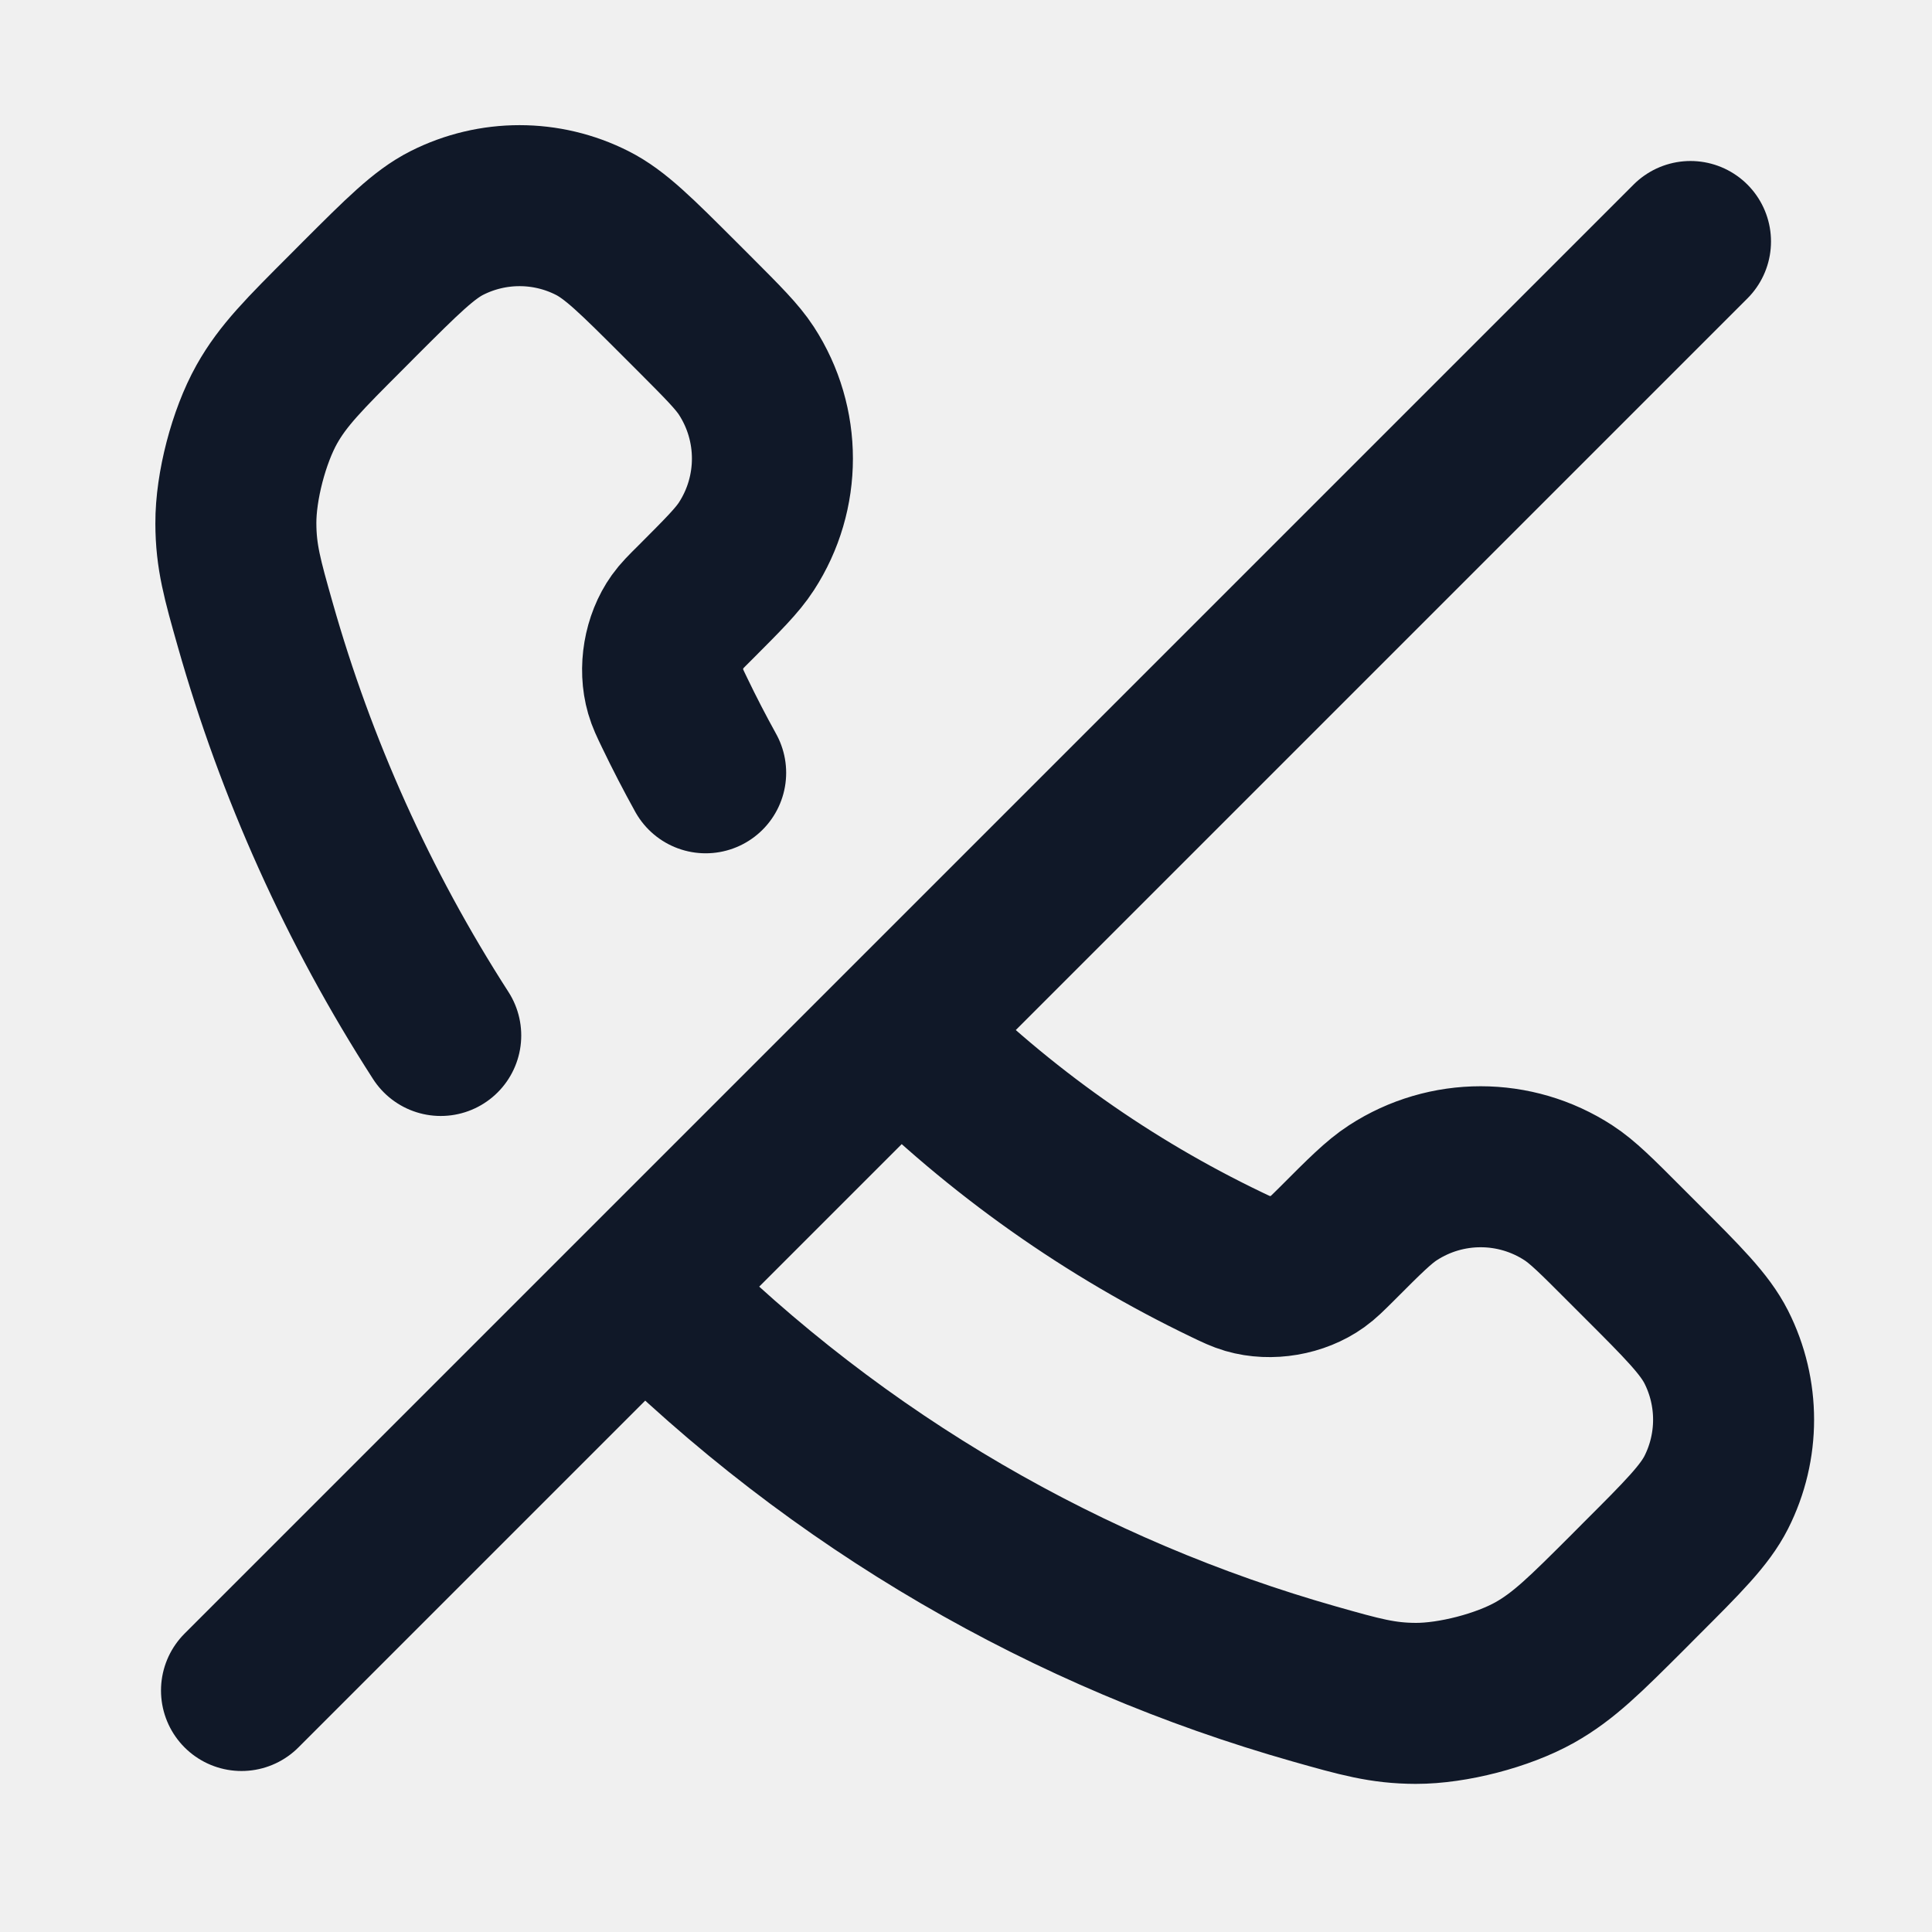
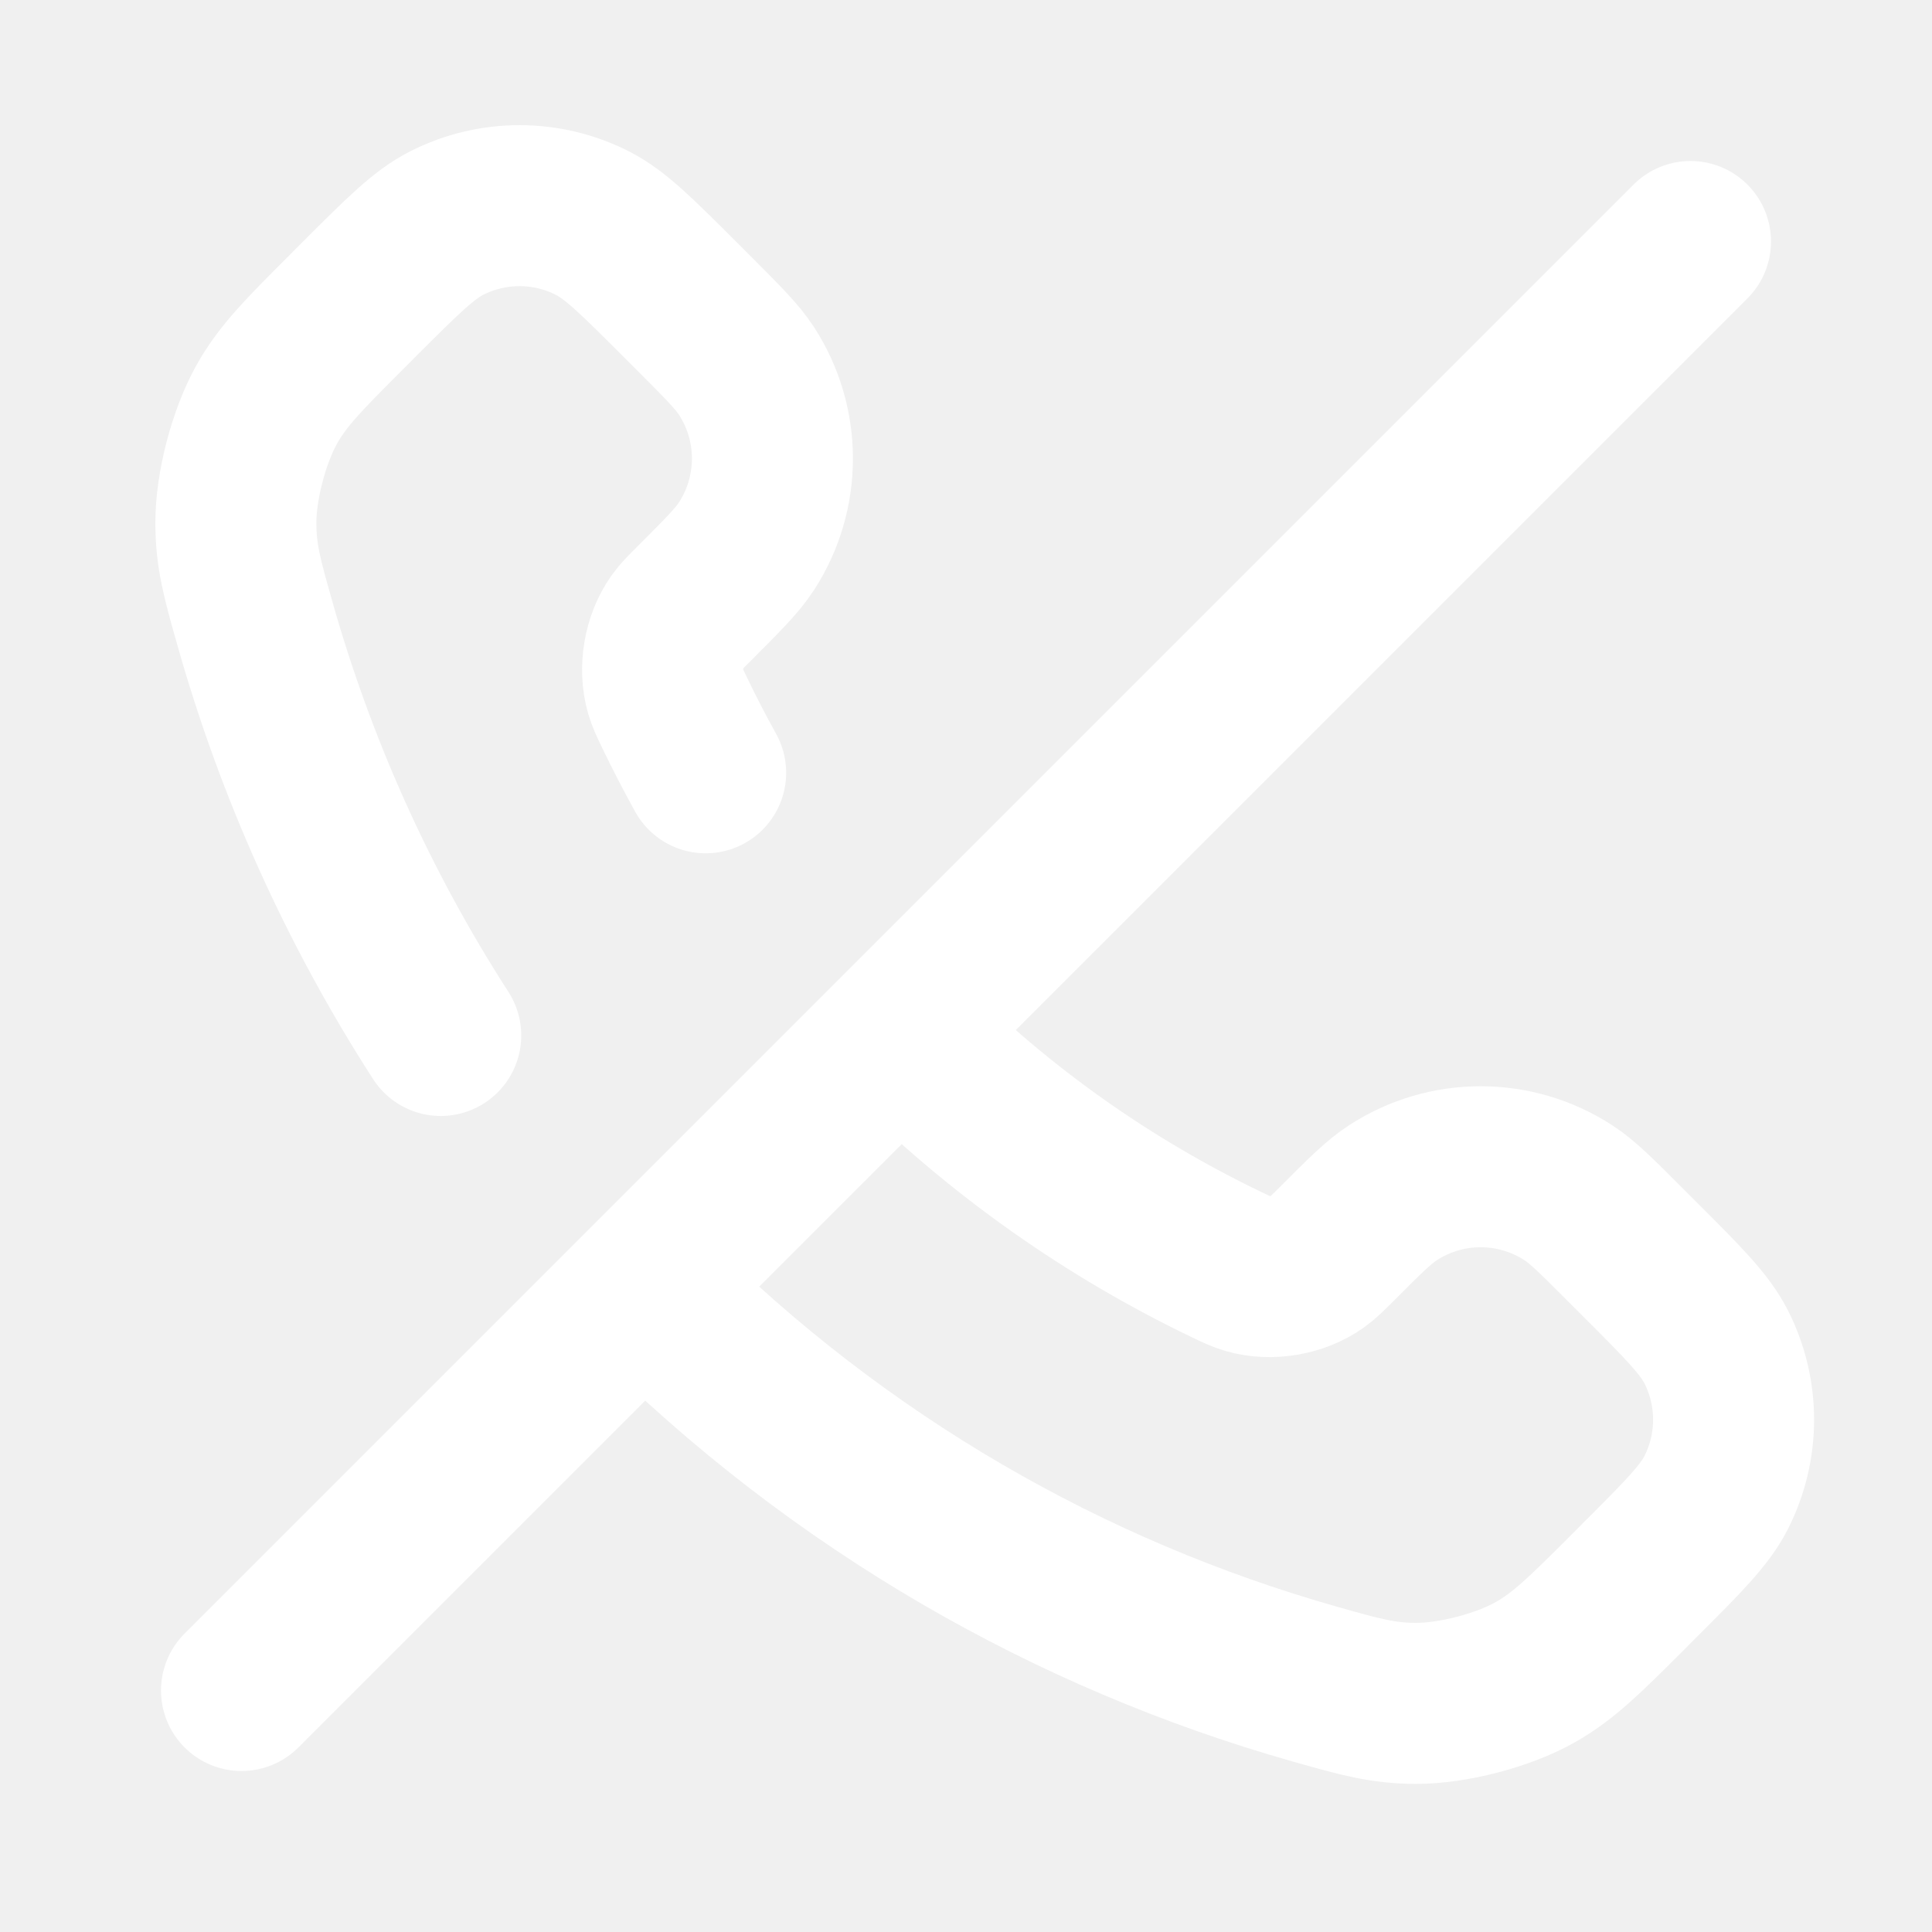
<svg xmlns="http://www.w3.org/2000/svg" width="24" height="24" viewBox="0 0 24 24" fill="none">
  <g id="phone-hang-up">
-     <path id="Icon" d="M5.475 12.863C4.444 11.262 3.676 9.541 3.171 7.761C3.011 7.197 2.931 6.915 2.93 6.502C2.928 6.043 3.09 5.423 3.314 5.023C3.516 4.663 3.781 4.399 4.311 3.869L4.468 3.711C5 3.18 5.266 2.914 5.551 2.77C6.119 2.483 6.789 2.483 7.356 2.77C7.642 2.914 7.907 3.18 8.439 3.711L8.634 3.906C8.983 4.256 9.158 4.431 9.272 4.606C9.703 5.269 9.703 6.124 9.272 6.787C9.158 6.963 8.983 7.137 8.634 7.487C8.519 7.601 8.462 7.658 8.414 7.725C8.244 7.963 8.186 8.307 8.267 8.587C8.29 8.666 8.32 8.729 8.38 8.853C8.501 9.105 8.63 9.354 8.766 9.6M11.182 12.818L11.227 12.863C12.428 14.065 13.787 15.013 15.236 15.709C15.361 15.769 15.424 15.799 15.502 15.822C15.783 15.904 16.127 15.845 16.364 15.675C16.431 15.627 16.488 15.57 16.603 15.456C16.952 15.106 17.127 14.931 17.303 14.817C17.966 14.386 18.82 14.386 19.483 14.817C19.659 14.931 19.834 15.106 20.183 15.456L20.378 15.651C20.91 16.182 21.175 16.448 21.32 16.733C21.607 17.301 21.607 17.971 21.32 18.539C21.175 18.824 20.91 19.09 20.378 19.621L20.221 19.779C19.691 20.308 19.426 20.573 19.066 20.776C18.667 21 18.046 21.161 17.588 21.16C17.175 21.159 16.893 21.079 16.328 20.919C13.295 20.058 10.433 18.433 8.045 16.045L8 16M21 3L3 21" stroke="#101828" stroke-width="2" stroke-linecap="round" stroke-linejoin="round" />
+     <path id="Icon" d="M5.475 12.863C4.444 11.262 3.676 9.541 3.171 7.761C3.011 7.197 2.931 6.915 2.93 6.502C2.928 6.043 3.09 5.423 3.314 5.023C3.516 4.663 3.781 4.399 4.311 3.869L4.468 3.711C5 3.18 5.266 2.914 5.551 2.77C6.119 2.483 6.789 2.483 7.356 2.77C7.642 2.914 7.907 3.18 8.439 3.711L8.634 3.906C8.983 4.256 9.158 4.431 9.272 4.606C9.703 5.269 9.703 6.124 9.272 6.787C9.158 6.963 8.983 7.137 8.634 7.487C8.519 7.601 8.462 7.658 8.414 7.725C8.244 7.963 8.186 8.307 8.267 8.587C8.29 8.666 8.32 8.729 8.38 8.853C8.501 9.105 8.63 9.354 8.766 9.6M11.182 12.818L11.227 12.863C12.428 14.065 13.787 15.013 15.236 15.709C15.361 15.769 15.424 15.799 15.502 15.822C15.783 15.904 16.127 15.845 16.364 15.675C16.431 15.627 16.488 15.57 16.603 15.456C16.952 15.106 17.127 14.931 17.303 14.817C17.966 14.386 18.82 14.386 19.483 14.817C19.659 14.931 19.834 15.106 20.183 15.456L20.378 15.651C20.91 16.182 21.175 16.448 21.32 16.733C21.607 17.301 21.607 17.971 21.32 18.539C21.175 18.824 20.91 19.09 20.378 19.621L20.221 19.779C19.691 20.308 19.426 20.573 19.066 20.776C18.667 21 18.046 21.161 17.588 21.16C17.175 21.159 16.893 21.079 16.328 20.919C13.295 20.058 10.433 18.433 8.045 16.045L8 16M21 3L3 21" stroke="white" stroke-width="2" stroke-linecap="round" stroke-linejoin="round" />
  </g>
</svg>
